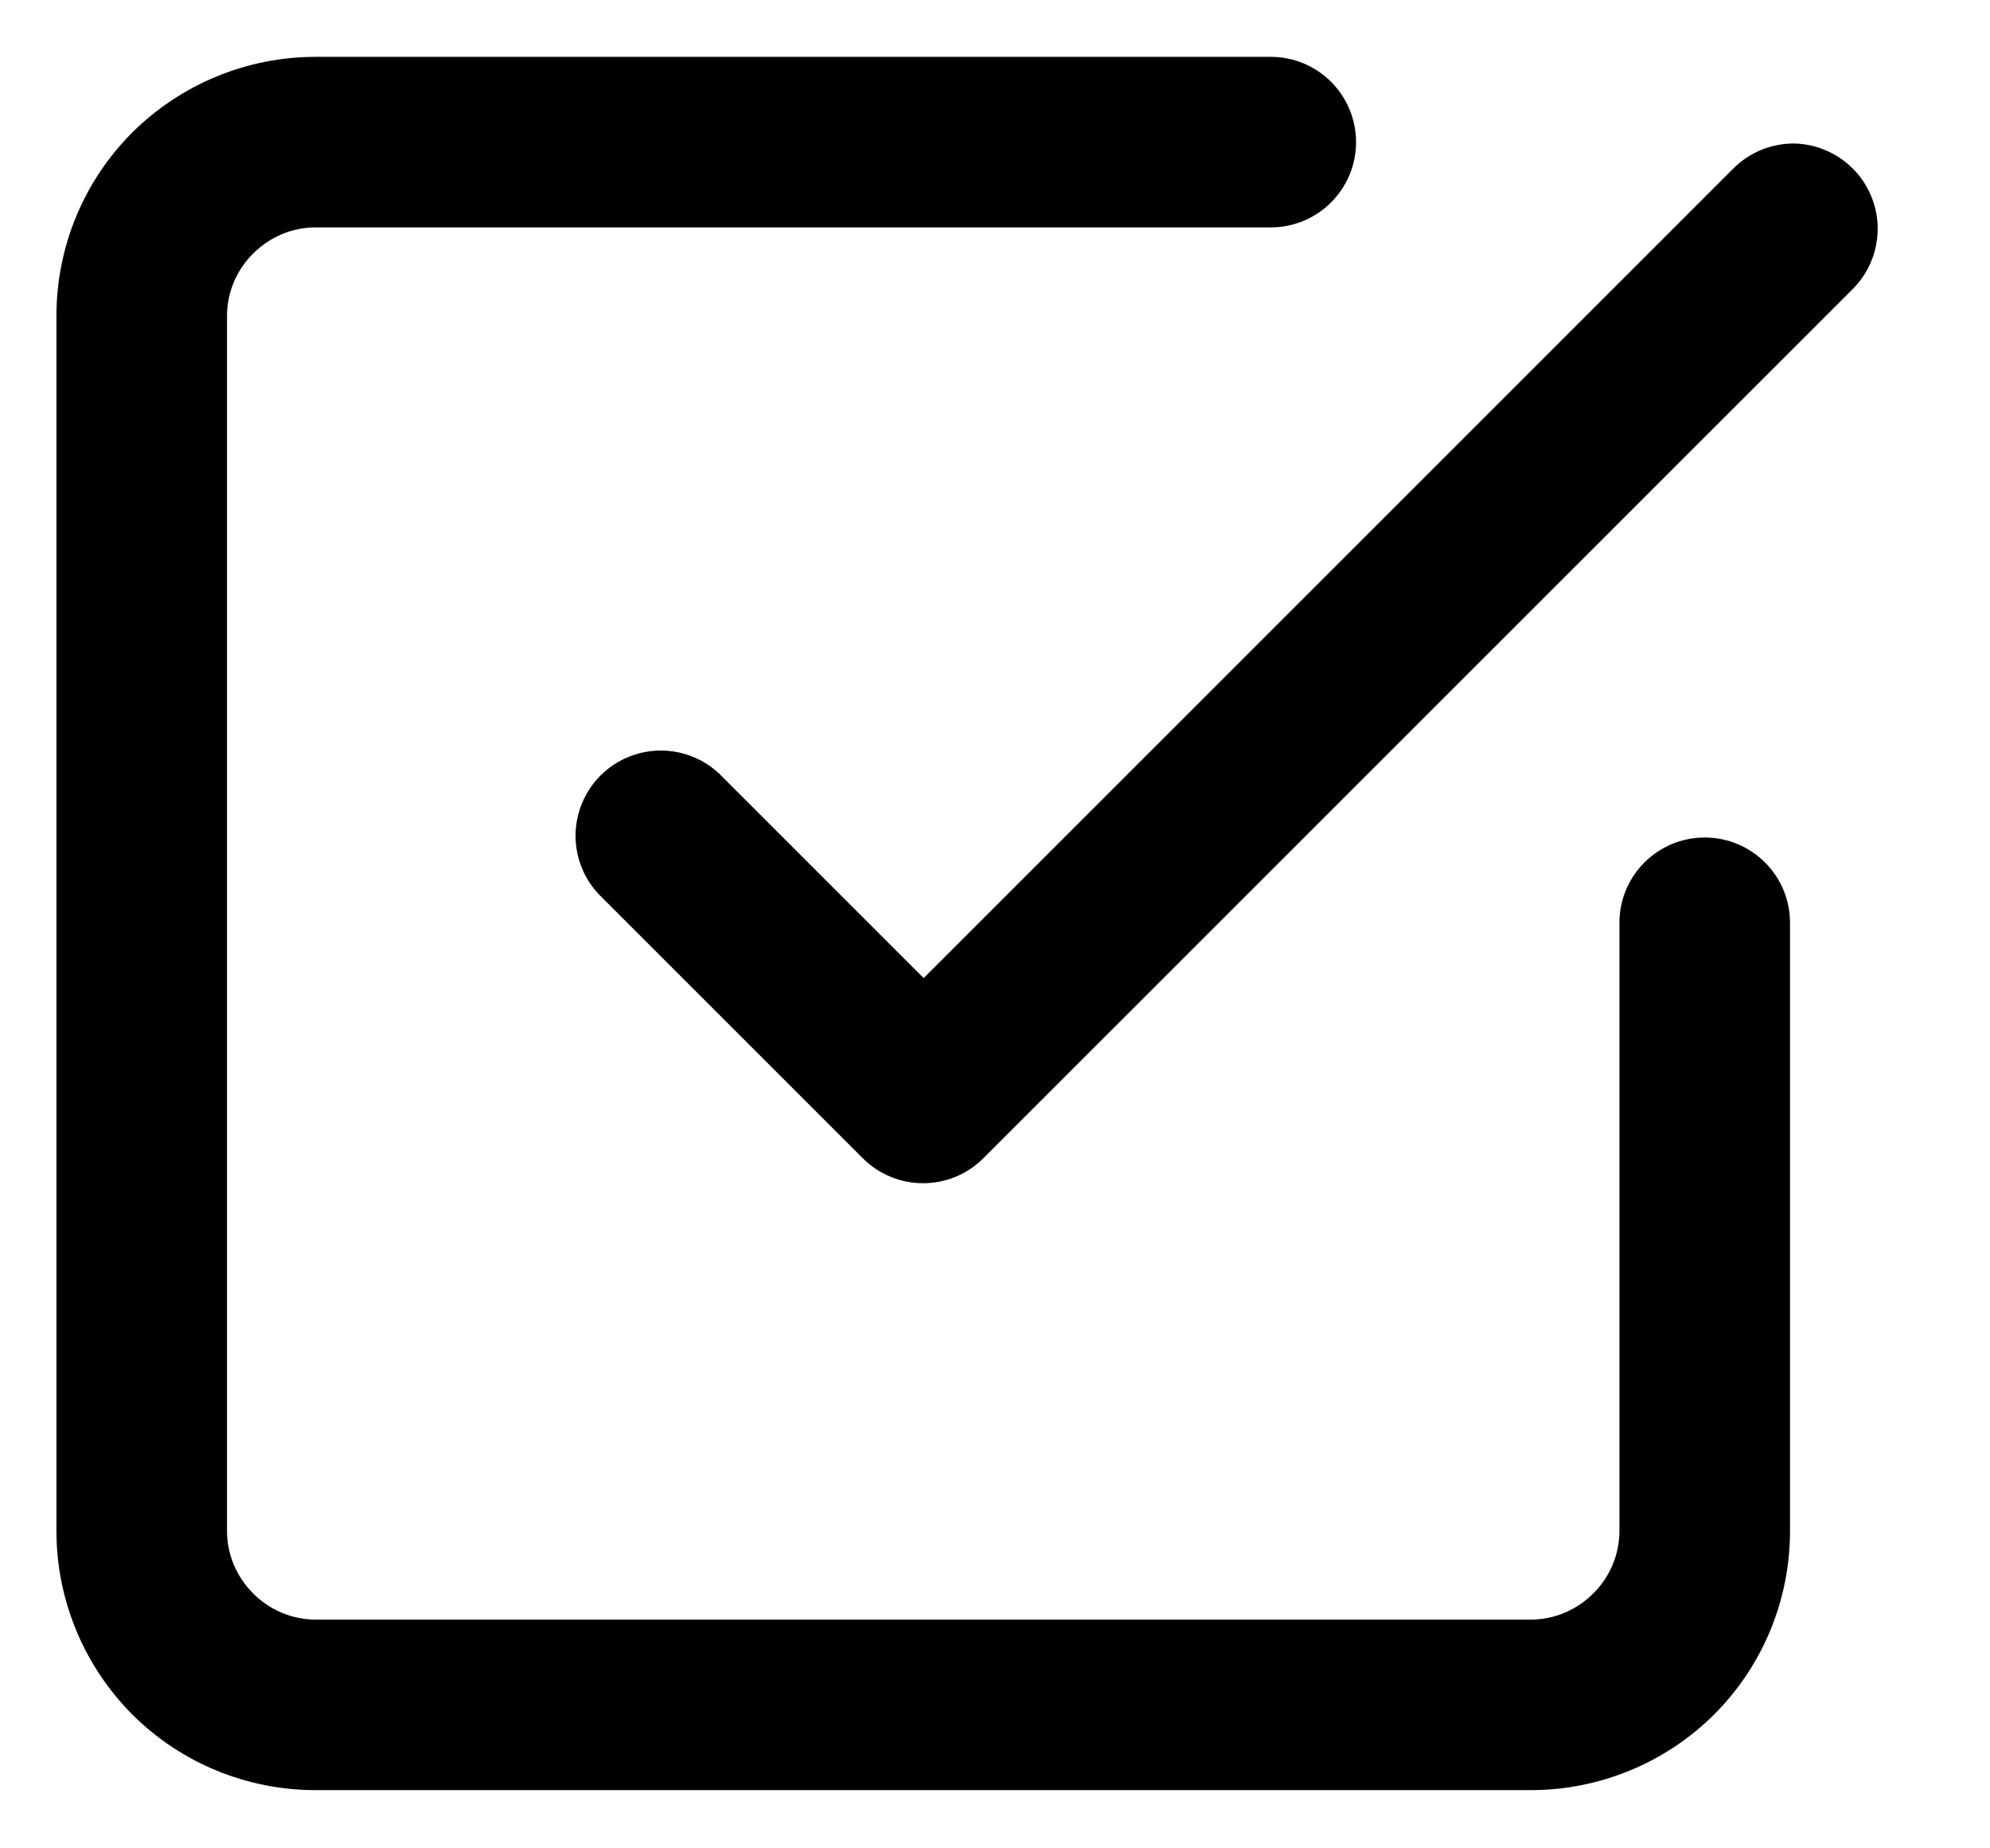
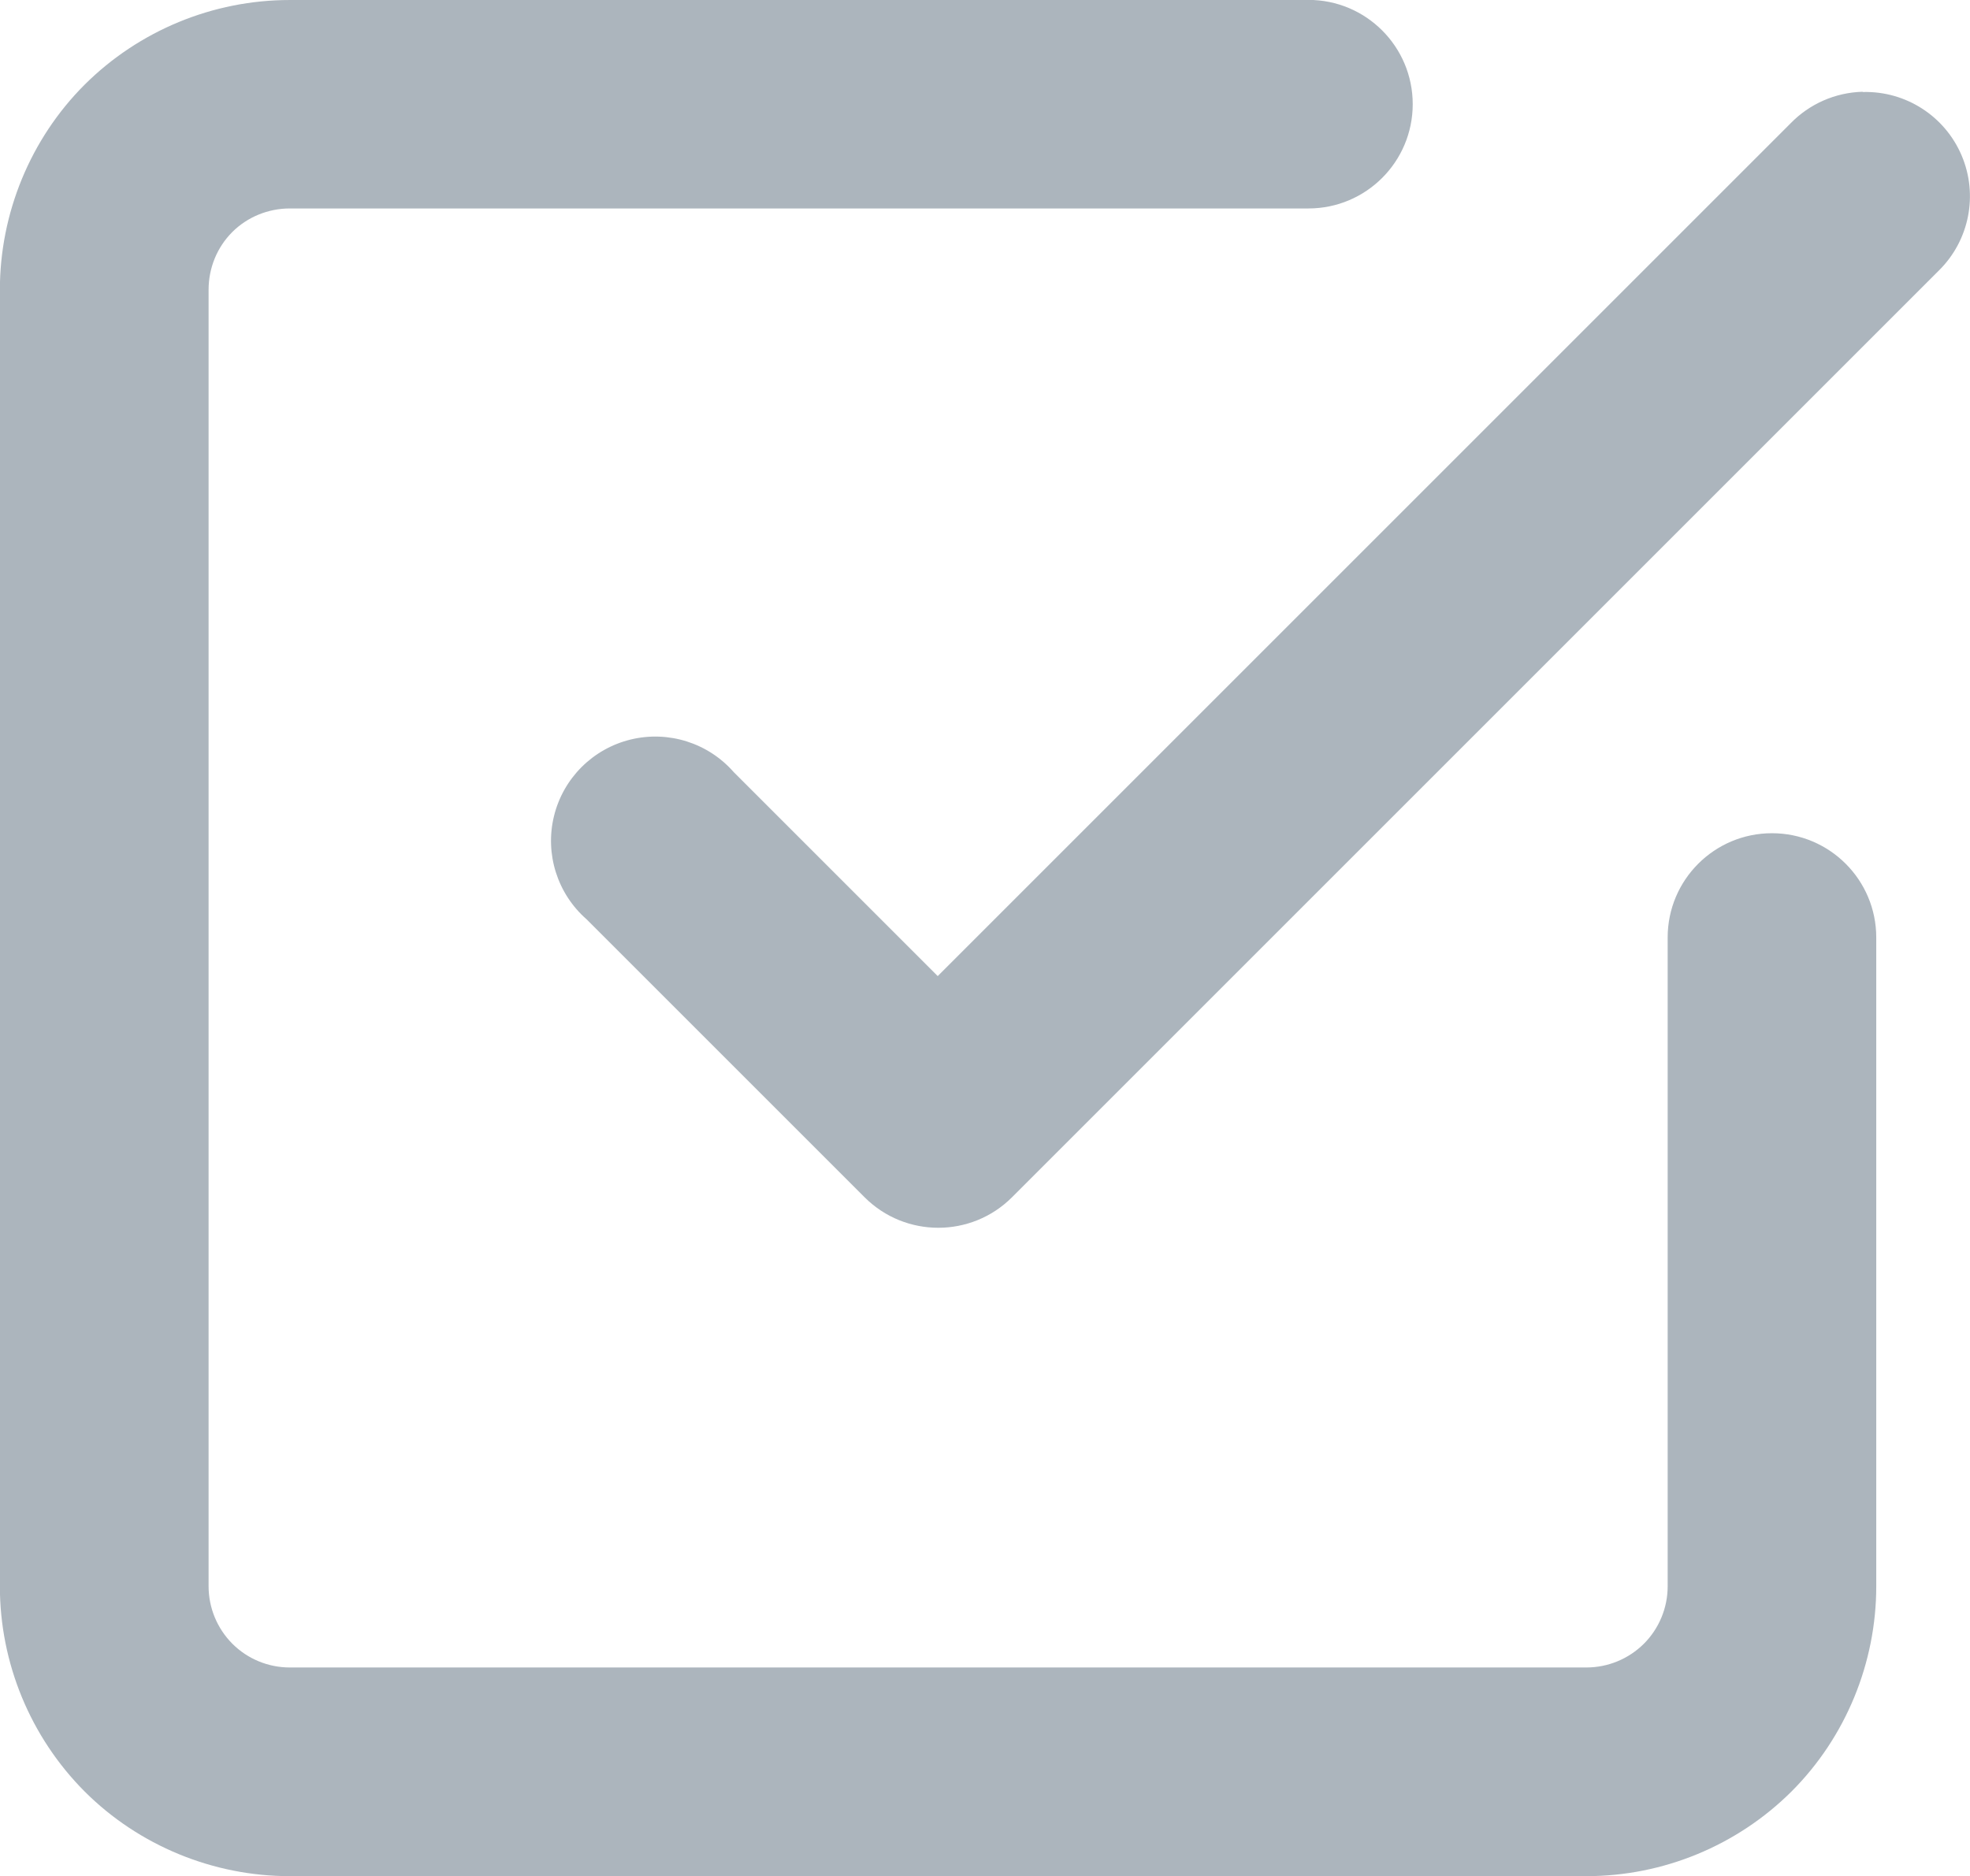
- <svg xmlns="http://www.w3.org/2000/svg" viewBox="0 0 14 13">
-   <path d="m12.6 1.01a0.6 0.6 0 0 0-0.412 0.182l-5.69 5.69-1.41-1.41a0.6 0.6 0 1 0-0.848 0.848l1.83 1.83a0.6 0.6 0 0 0 0.848 0l6.11-6.11a0.6 0.6 0 0 0-0.436-1.03z" fill="currentColor" />
-   <path d="m2.22 0.4c-0.483 0-0.947 0.192-1.29 0.533-0.342 0.342-0.533 0.806-0.533 1.29v8.55c0 0.483 0.192 0.947 0.533 1.29 0.342 0.342 0.806 0.533 1.29 0.533h8.55c0.483 0 0.948-0.192 1.29-0.533 0.342-0.342 0.533-0.806 0.533-1.29v-4.28a0.6 0.6 0 1 0-1.2 0v4.28c0 0.165-0.067 0.323-0.184 0.439-0.117 0.117-0.274 0.184-0.439 0.184h-8.55c-0.165 0-0.323-0.067-0.439-0.184-0.117-0.117-0.184-0.274-0.184-0.439v-8.55c0-0.165 0.067-0.323 0.184-0.439 0.117-0.117 0.274-0.184 0.439-0.184h6.72a0.6 0.6 0 1 0 0-1.2z" fill="currentColor" />
+ <svg xmlns="http://www.w3.org/2000/svg" fill="none" viewBox="0 0 1700 1619">
+   <path d="m250 9e-3c-66.2 0-130 26.3-177 73.1-46.8 46.8-73.1 111-73.1 177v1119c0 66.2 26.3 130 73.1 177 46.8 46.8 111 73.1 177 73.1h1119c66.2 0 130-26.3 177-73.1 46.8-46.8 73.1-111 73.1-177v-560a90 90 0 1 0-180 0v560c0 18.5-7.36 36.3-20.4 49.4-13.2 13.2-31.1 20.6-49.7 20.6h-1119c-18.5 0-36.3-7.33-49.4-20.4-13.2-13.2-20.6-31.1-20.6-49.7v-1119c0-18.6 7.23-36.5 20.4-49.7 13.1-13.1 31.1-20.4 49.7-20.4h879a90 90 0 1 0 0-180zm1357 79.2a90 90 0 0 0-61.8 27.2l-736 736-176-176a90 90 0 1 0-127 127l240 240a90 90 0 0 0 127 0l800-800a90 90 0 0 0-65.4-154z" fill="#acb5bd" />
</svg>
